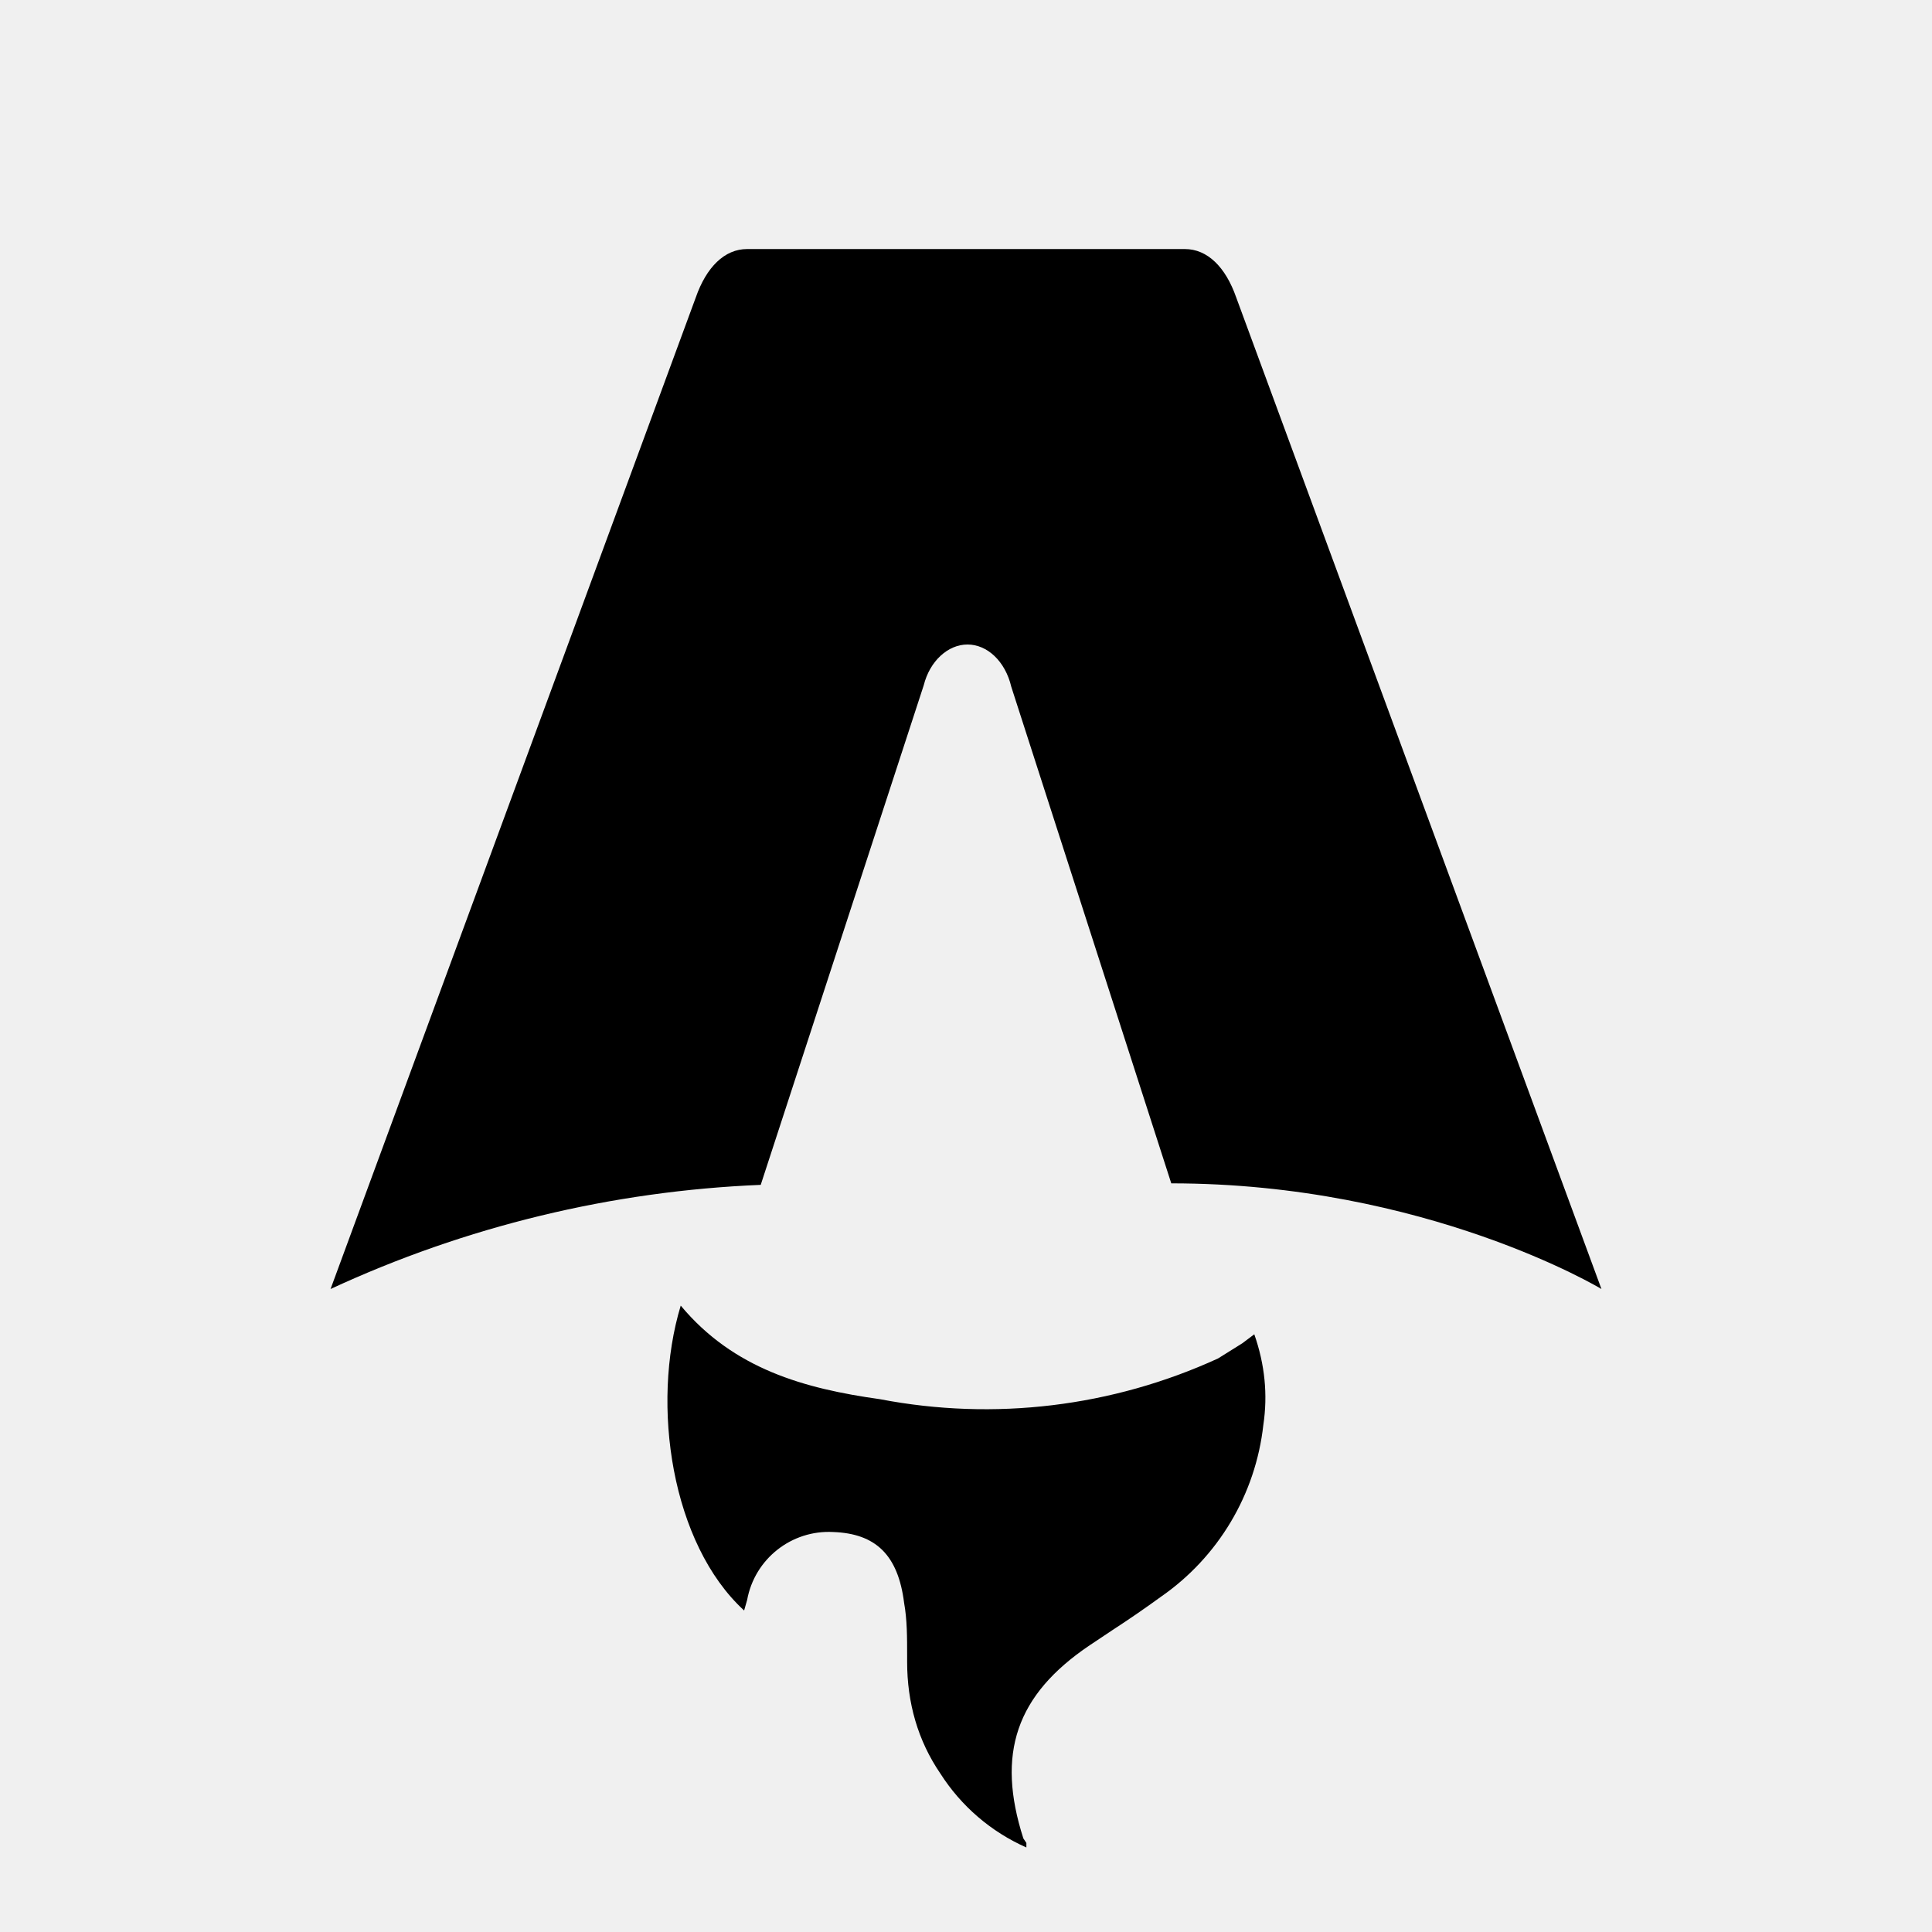
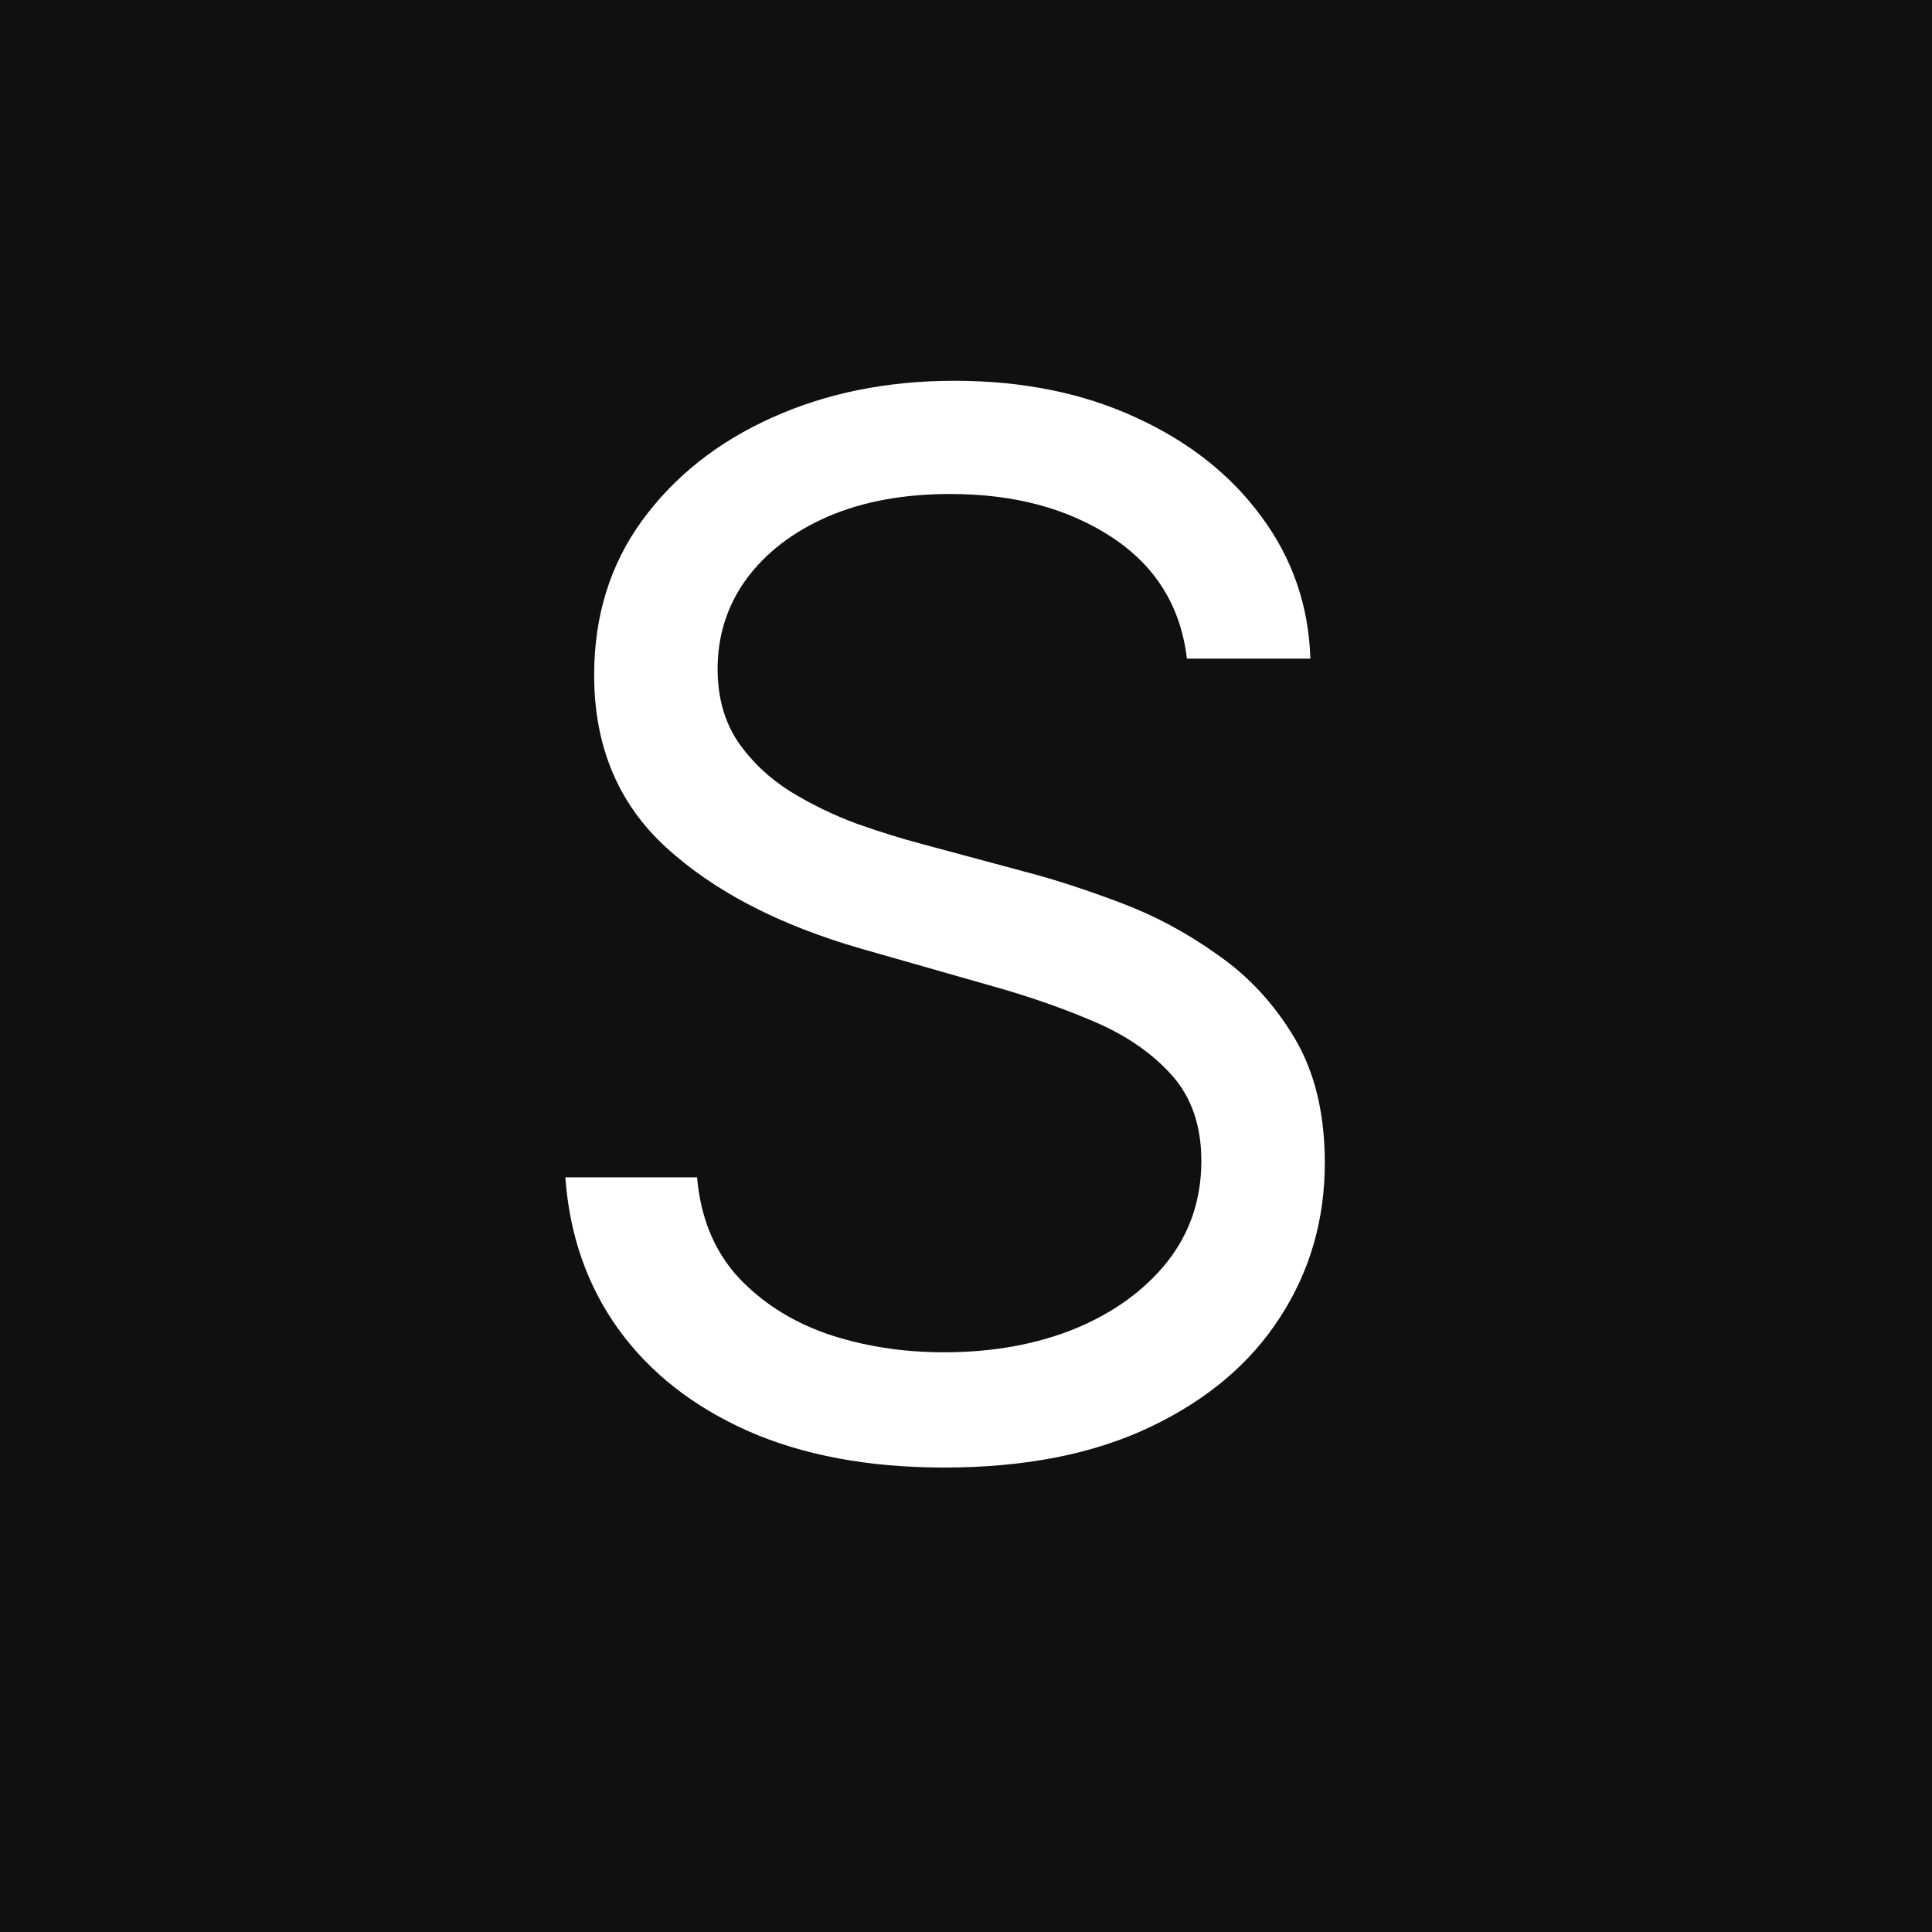
- <svg xmlns="http://www.w3.org/2000/svg" fill="none" viewBox="0 0 128 128">
-   <path d="M50.4 78.5a75.1 75.1 0 0 0-28.5 6.9l24.2-65.7c.7-2 1.9-3.2 3.4-3.2h29c1.5 0 2.7 1.2 3.4 3.2l24.2 65.7s-11.6-7-28.5-7L67 45.5c-.4-1.7-1.6-2.8-2.9-2.8-1.3 0-2.5 1.1-2.9 2.7L50.4 78.5Zm-1.1 28.2Zm-4.2-20.2c-2 6.6-.6 15.8 4.2 20.2a17.5 17.5 0 0 1 .2-.7 5.5 5.5 0 0 1 5.7-4.5c2.8.1 4.3 1.5 4.7 4.7.2 1.1.2 2.3.2 3.5v.4c0 2.7.7 5.2 2.2 7.4a13 13 0 0 0 5.7 4.9v-.3l-.2-.3c-1.8-5.6-.5-9.5 4.4-12.8l1.5-1a73 73 0 0 0 3.2-2.2 16 16 0 0 0 6.8-11.4c.3-2 .1-4-.6-6l-.8.6-1.6 1a37 37 0 0 1-22.4 2.7c-5-.7-9.7-2-13.2-6.2Z" />
-   <style>
-         path { fill: #000; }
-         @media (prefers-color-scheme: dark) {
-             path { fill: #FFF; }
-         }
-     </style>
+ <svg xmlns="http://www.w3.org/2000/svg" width="32" height="32" viewBox="0 0 32 32" fill="none">
+   <rect width="32" height="32" fill="#101010" />
+   <path d="M19.659 10.909C19.557 10.046 19.142 9.375 18.415 8.898C17.688 8.42 16.796 8.182 15.739 8.182C14.966 8.182 14.29 8.307 13.71 8.557C13.136 8.807 12.688 9.151 12.364 9.588C12.046 10.026 11.886 10.523 11.886 11.079C11.886 11.546 11.997 11.946 12.219 12.281C12.446 12.611 12.736 12.886 13.088 13.108C13.44 13.324 13.81 13.503 14.196 13.645C14.582 13.781 14.938 13.892 15.261 13.977L17.034 14.454C17.489 14.574 17.994 14.739 18.551 14.949C19.114 15.159 19.651 15.446 20.162 15.81C20.679 16.168 21.105 16.628 21.44 17.19C21.776 17.753 21.943 18.443 21.943 19.261C21.943 20.204 21.696 21.057 21.202 21.818C20.713 22.579 19.997 23.185 19.054 23.634C18.116 24.082 16.977 24.307 15.636 24.307C14.386 24.307 13.304 24.105 12.389 23.702C11.48 23.298 10.764 22.736 10.242 22.014C9.724 21.293 9.432 20.454 9.364 19.5H11.546C11.602 20.159 11.824 20.704 12.21 21.136C12.602 21.562 13.097 21.881 13.693 22.091C14.296 22.296 14.943 22.398 15.636 22.398C16.443 22.398 17.168 22.267 17.81 22.006C18.452 21.739 18.96 21.369 19.335 20.898C19.71 20.421 19.898 19.864 19.898 19.227C19.898 18.648 19.736 18.176 19.412 17.812C19.088 17.449 18.662 17.153 18.134 16.926C17.605 16.699 17.034 16.5 16.421 16.329L14.273 15.716C12.909 15.324 11.829 14.764 11.034 14.037C10.239 13.31 9.841 12.358 9.841 11.182C9.841 10.204 10.105 9.352 10.633 8.625C11.168 7.892 11.883 7.324 12.781 6.92C13.685 6.511 14.693 6.307 15.807 6.307C16.932 6.307 17.932 6.509 18.807 6.912C19.682 7.31 20.375 7.855 20.886 8.548C21.403 9.241 21.676 10.028 21.704 10.909H19.659Z" fill="white" />
</svg>
